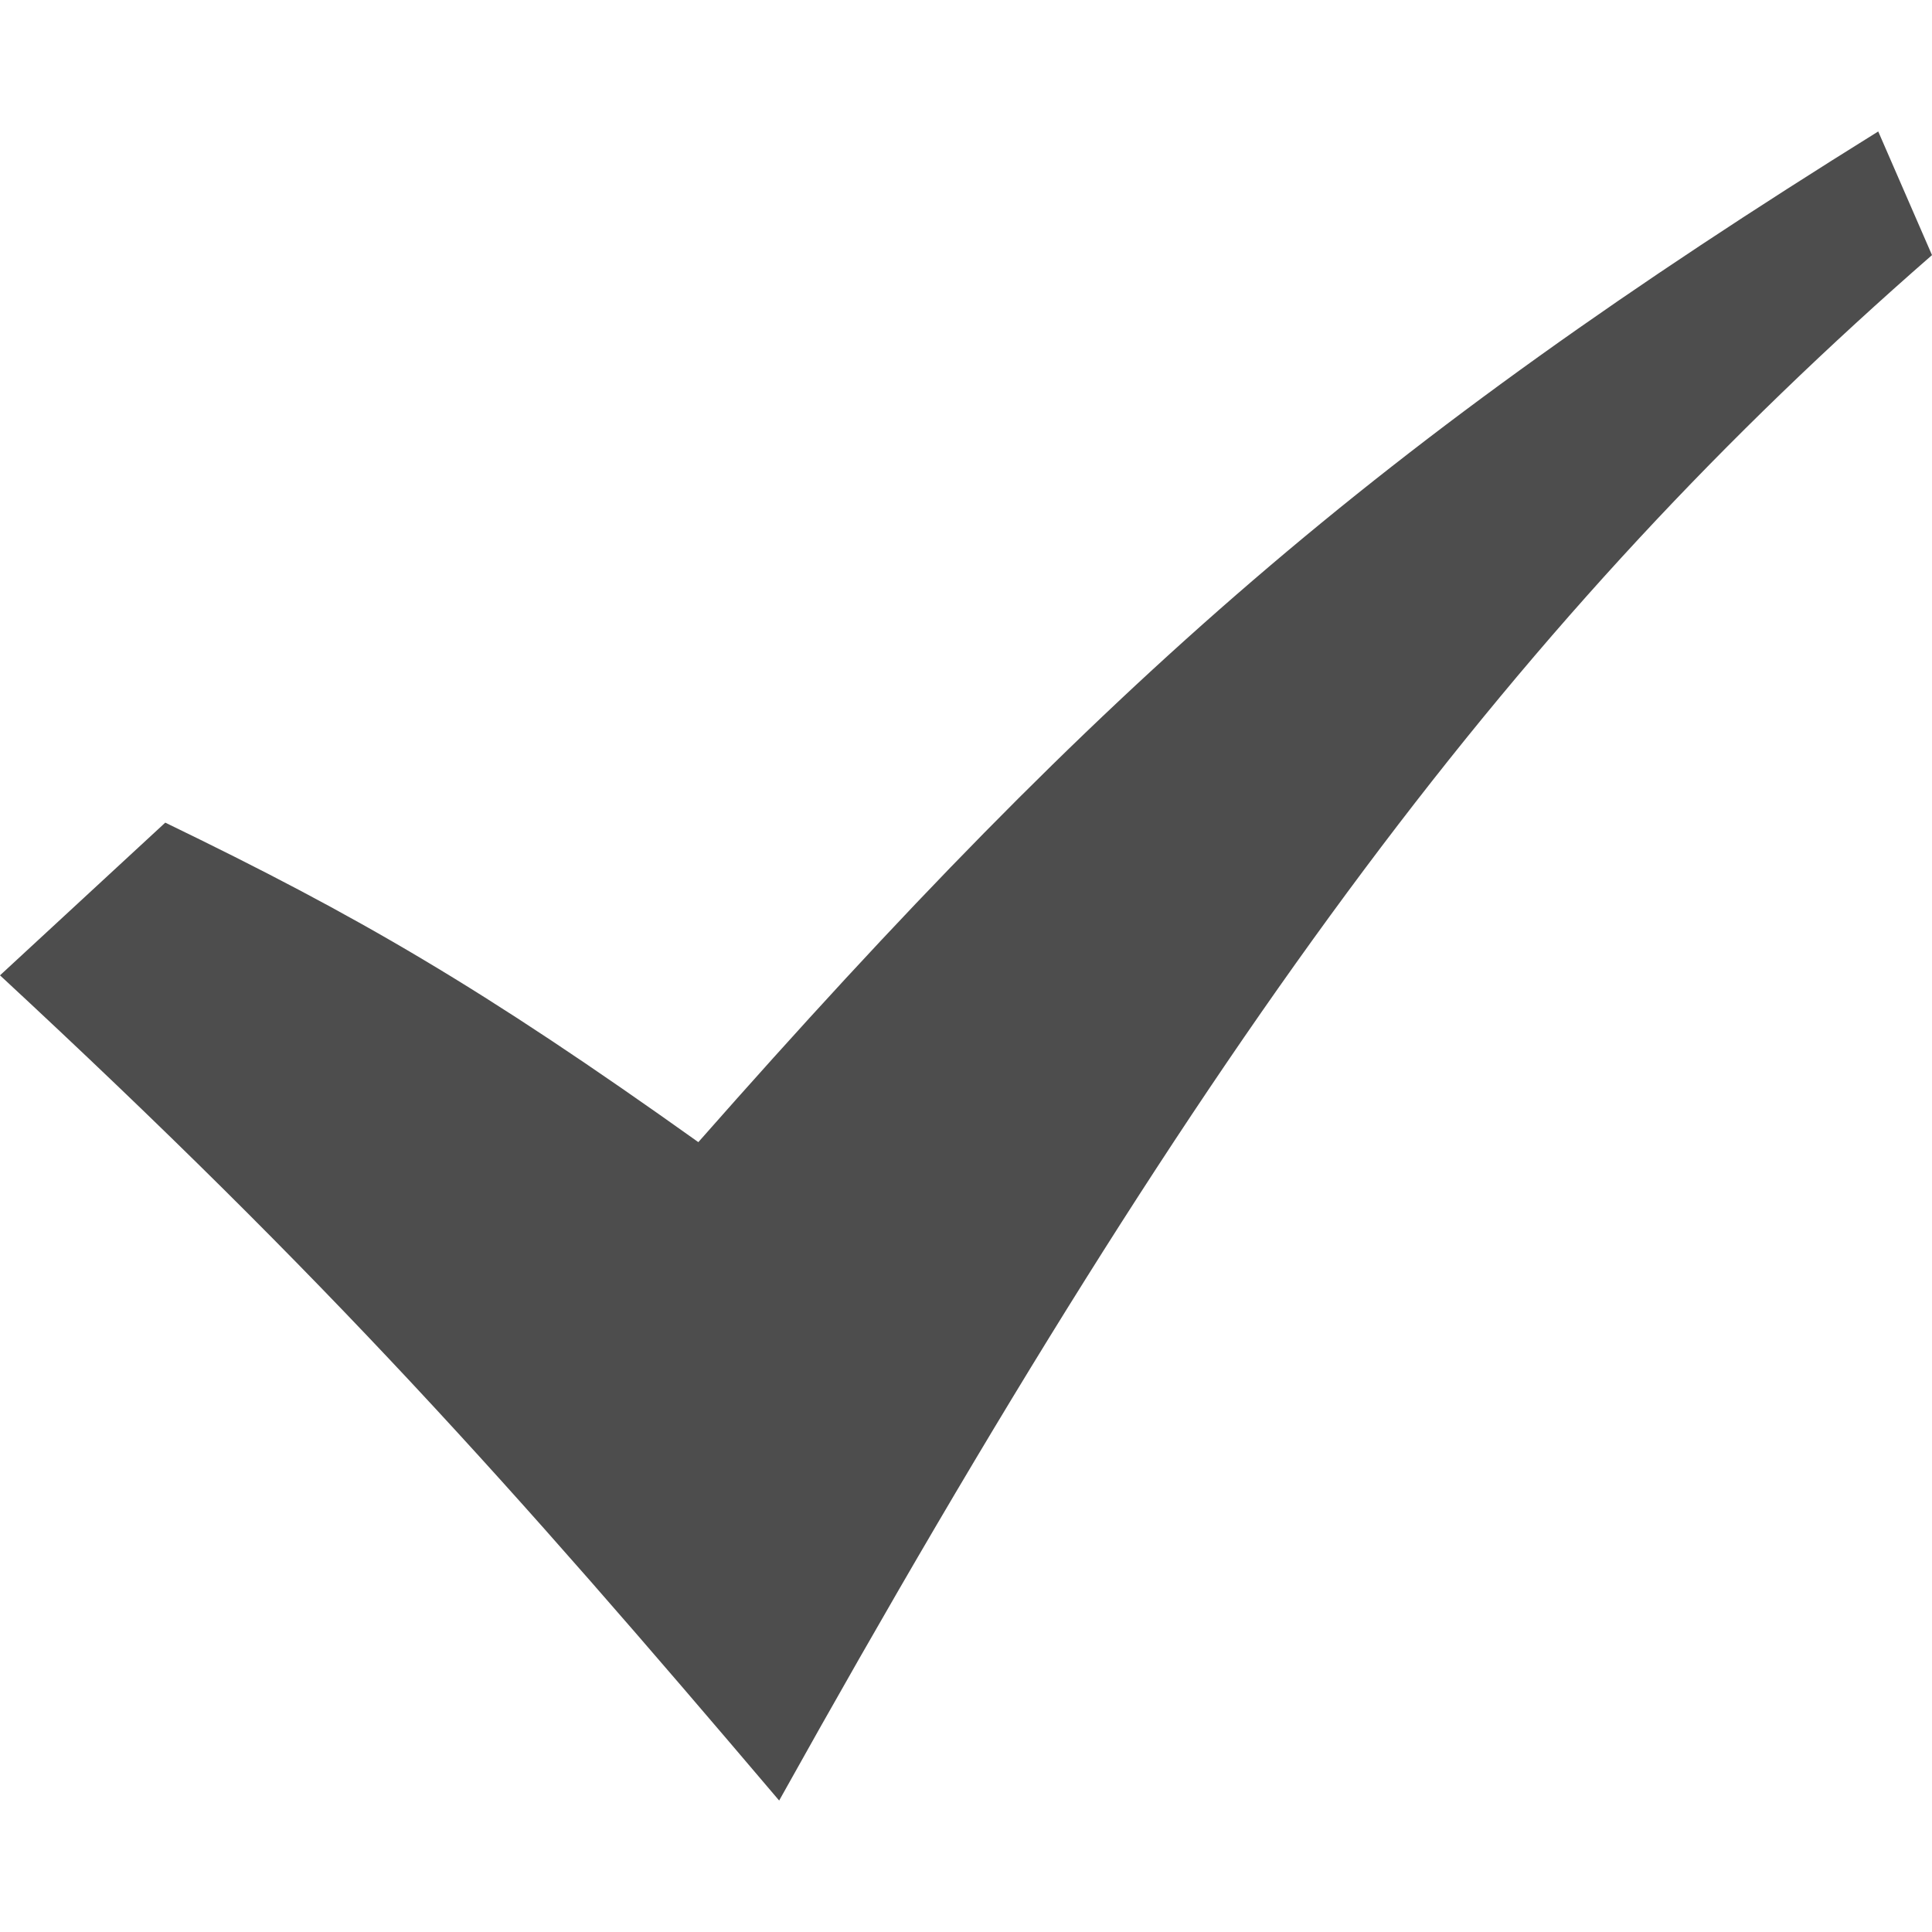
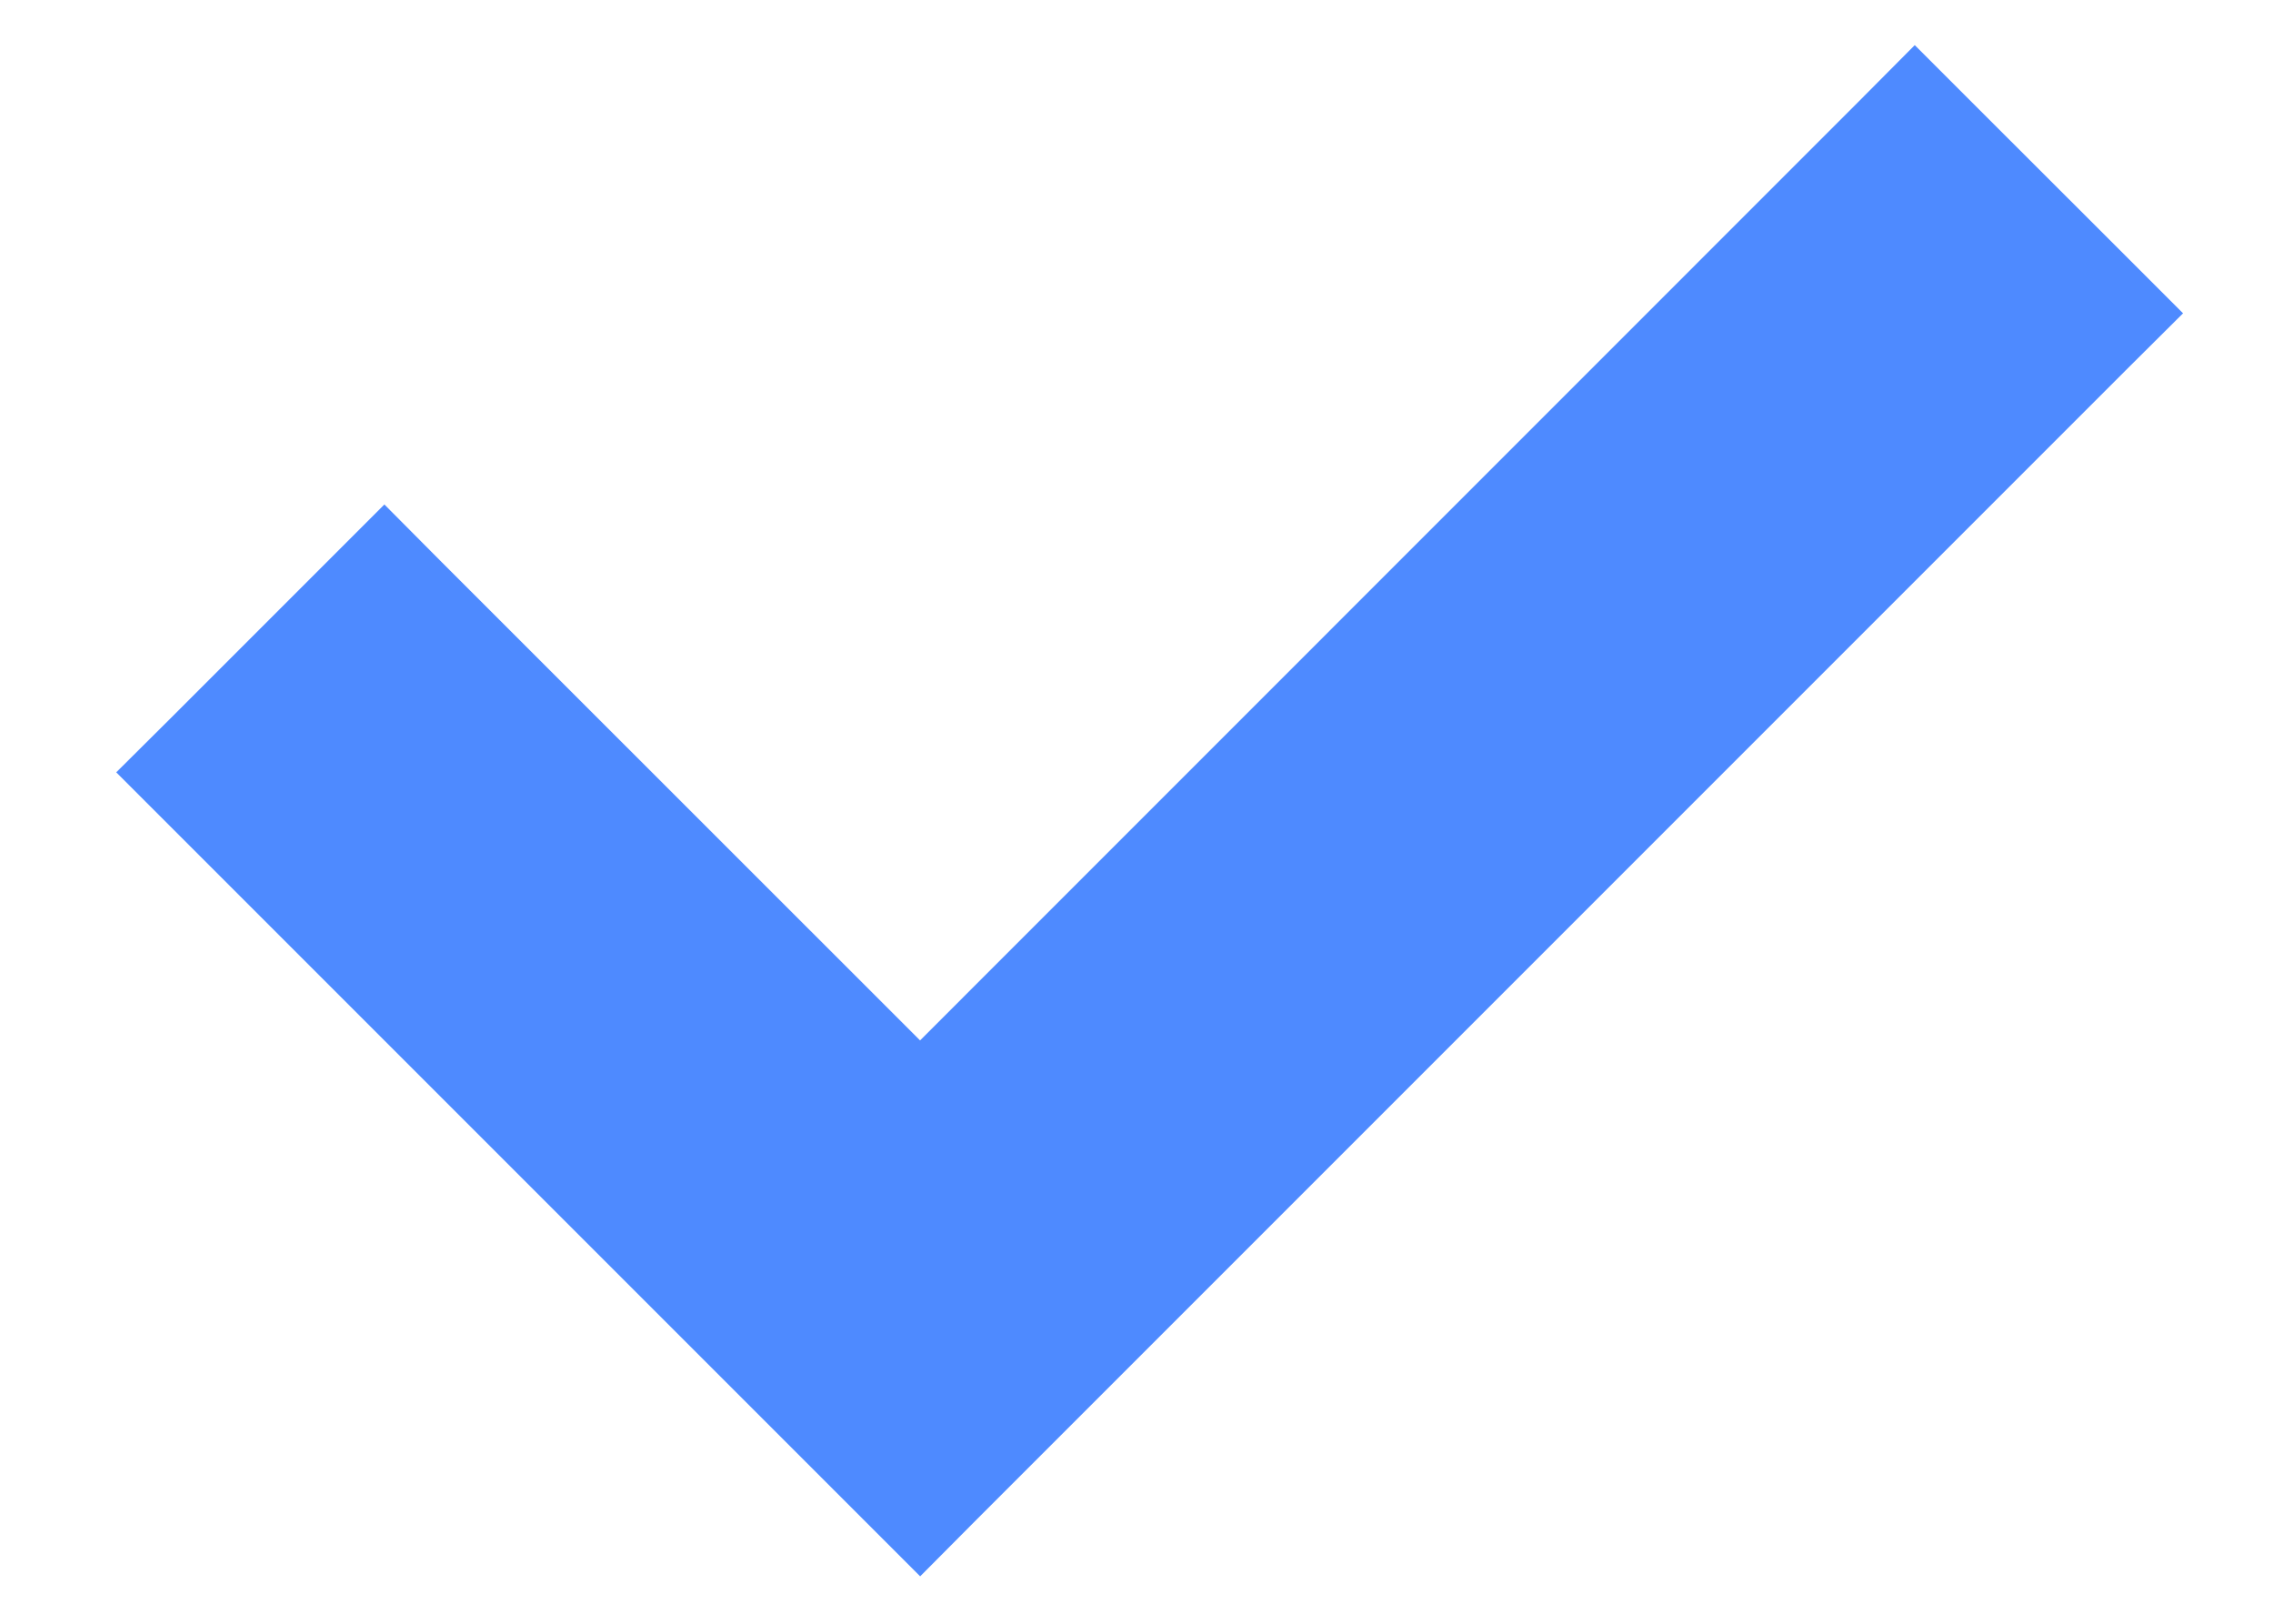
- <svg xmlns="http://www.w3.org/2000/svg" width="24" height="24" viewBox="0 0 24 24">
-   <path d="M0 12.116l2.053-1.897c2.401 1.162 3.924 2.045 6.622 3.969 5.073-5.757 8.426-8.678 14.657-12.555l.668 1.536c-5.139 4.484-8.902 9.479-14.321 19.198-3.343-3.936-5.574-6.446-9.679-10.251z" fill="#4d4d4d" />
+ <svg xmlns="http://www.w3.org/2000/svg" width="14" height="10" viewBox="0 0 14 10" fill="none">
+   <path d="M11.618 0.809L5.667 6.761L2.543 3.638L2.367 3.461L2.19 3.638L1.247 4.581L1.07 4.757L1.247 4.934L5.49 9.177L5.667 9.354L5.843 9.177L12.915 2.105L13.092 1.929L12.915 1.752L11.971 0.809L11.794 0.632L11.618 0.809Z" fill="#4E8AFF" stroke="#4E8AFF" stroke-width="0.5" />
</svg>
